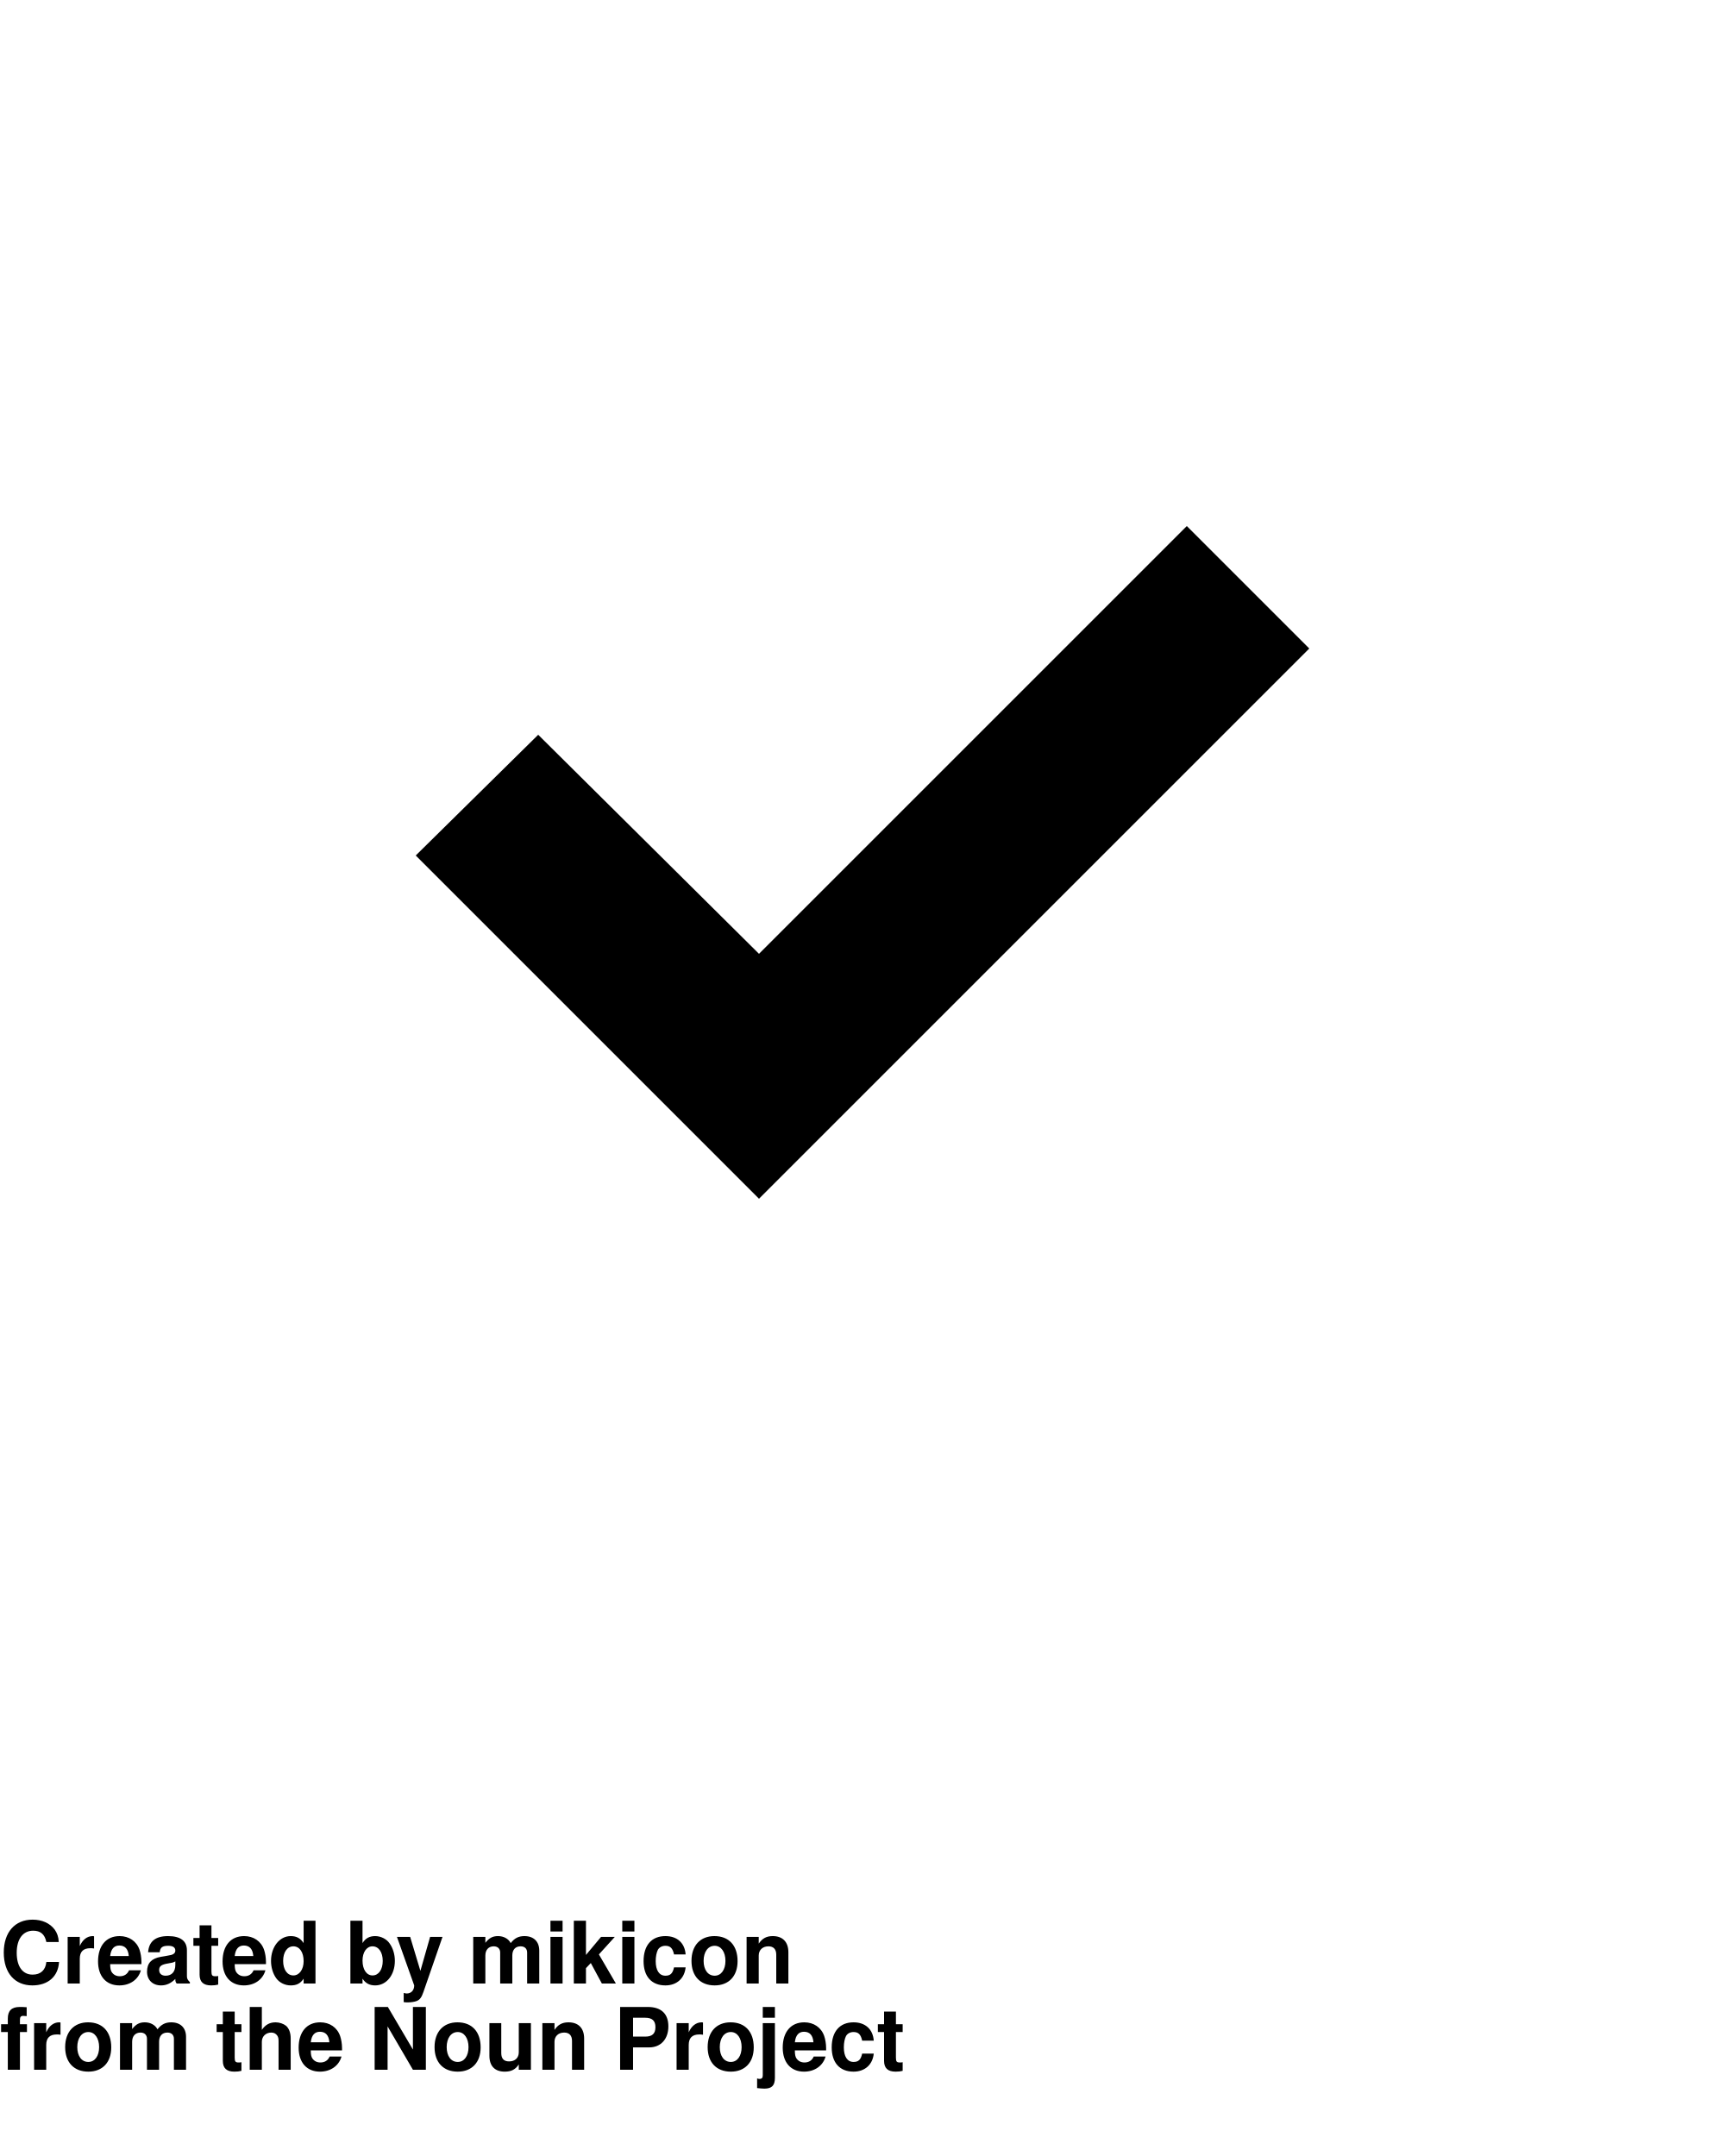
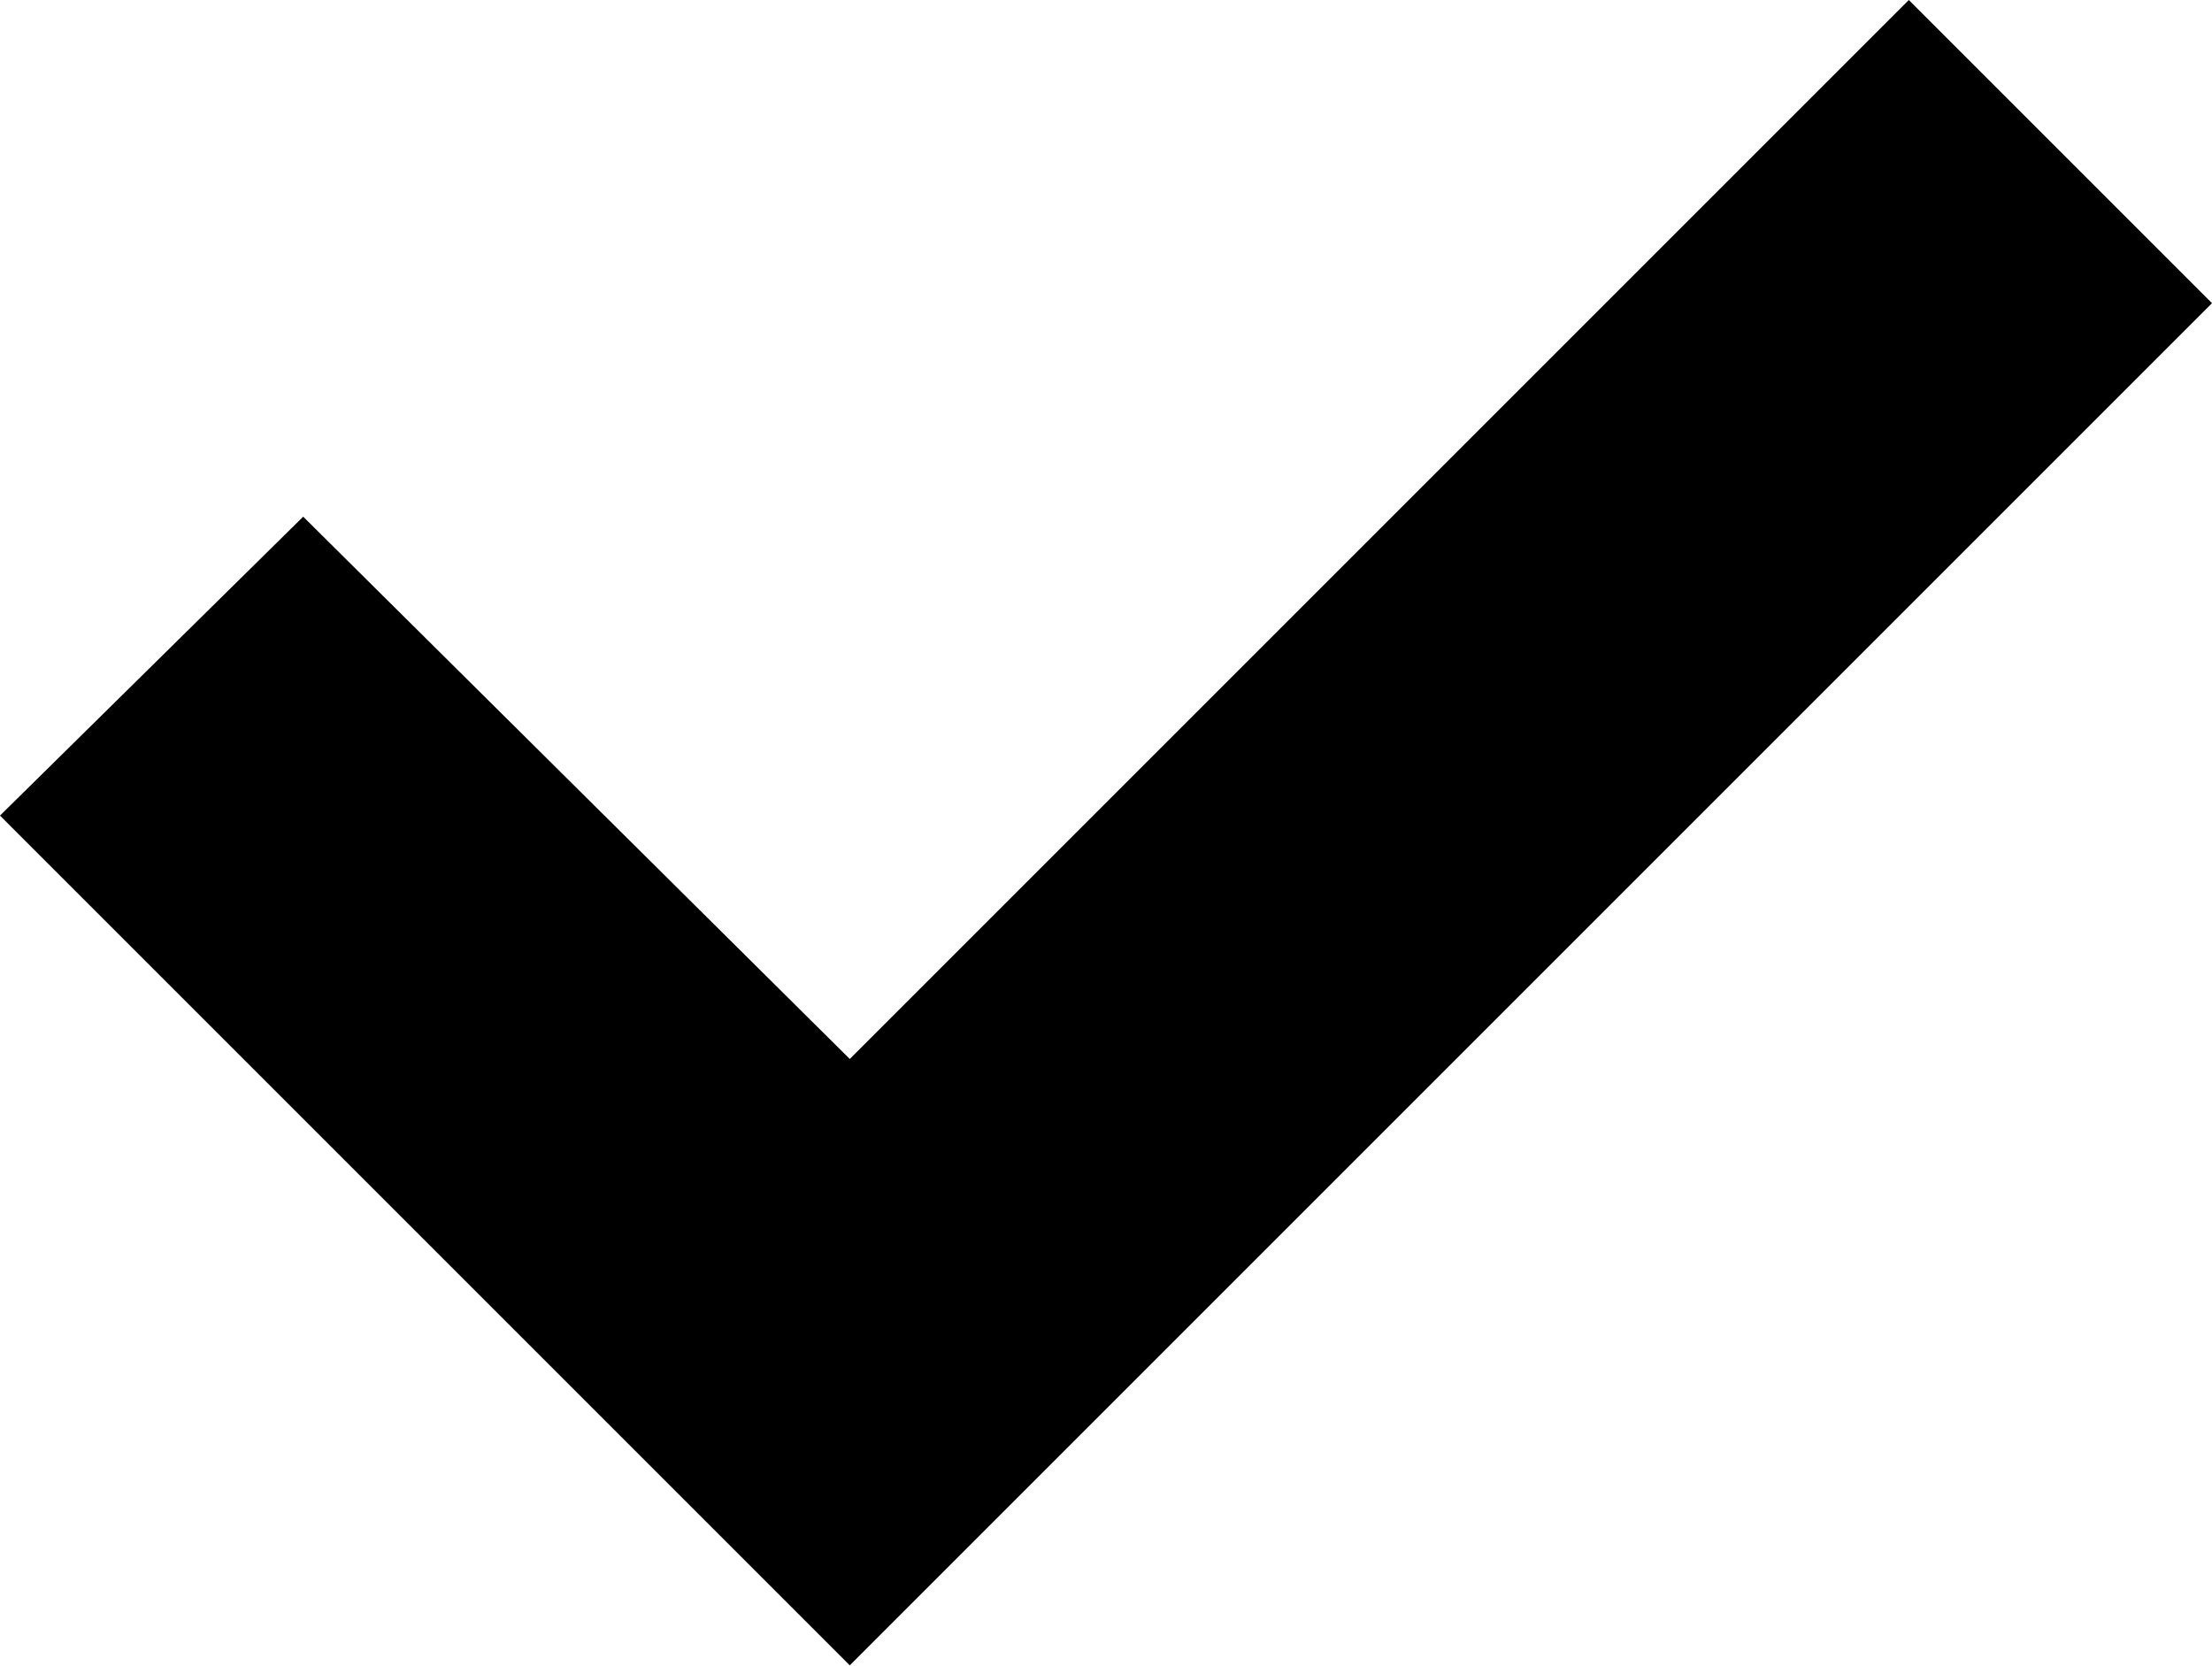
- <svg xmlns="http://www.w3.org/2000/svg" version="1.1" x="0px" y="0px" viewBox="0 0 100 125" style="enable-background:new 0 0 100 100;" xml:space="preserve">
-   <g>
-     <polygon points="75.9,37.6 68.8,30.5 44,55.3 31.2,42.6 24.1,49.6 44,69.5  " />
-   </g>
-   <text x="0" y="115" fill="#000000" font-size="5px" font-weight="bold" font-family="'Helvetica Neue', Helvetica, Arial-Unicode, Arial, Sans-serif">Created by mikicon</text>
-   <text x="0" y="120" fill="#000000" font-size="5px" font-weight="bold" font-family="'Helvetica Neue', Helvetica, Arial-Unicode, Arial, Sans-serif">from the Noun Project</text>
+ <svg xmlns="http://www.w3.org/2000/svg" version="1.1" x="0px" y="0px" viewBox="0 0 100 75.29" xml:space="preserve" width="100" height="75.29">
+   <polygon points="44,69.5 75.9,37.6 68.8,30.5 44,55.3 31.2,42.6 24.1,49.6 " transform="matrix(1.930502,0,0,1.930502,-46.5251,-58.88031)" />
</svg>
